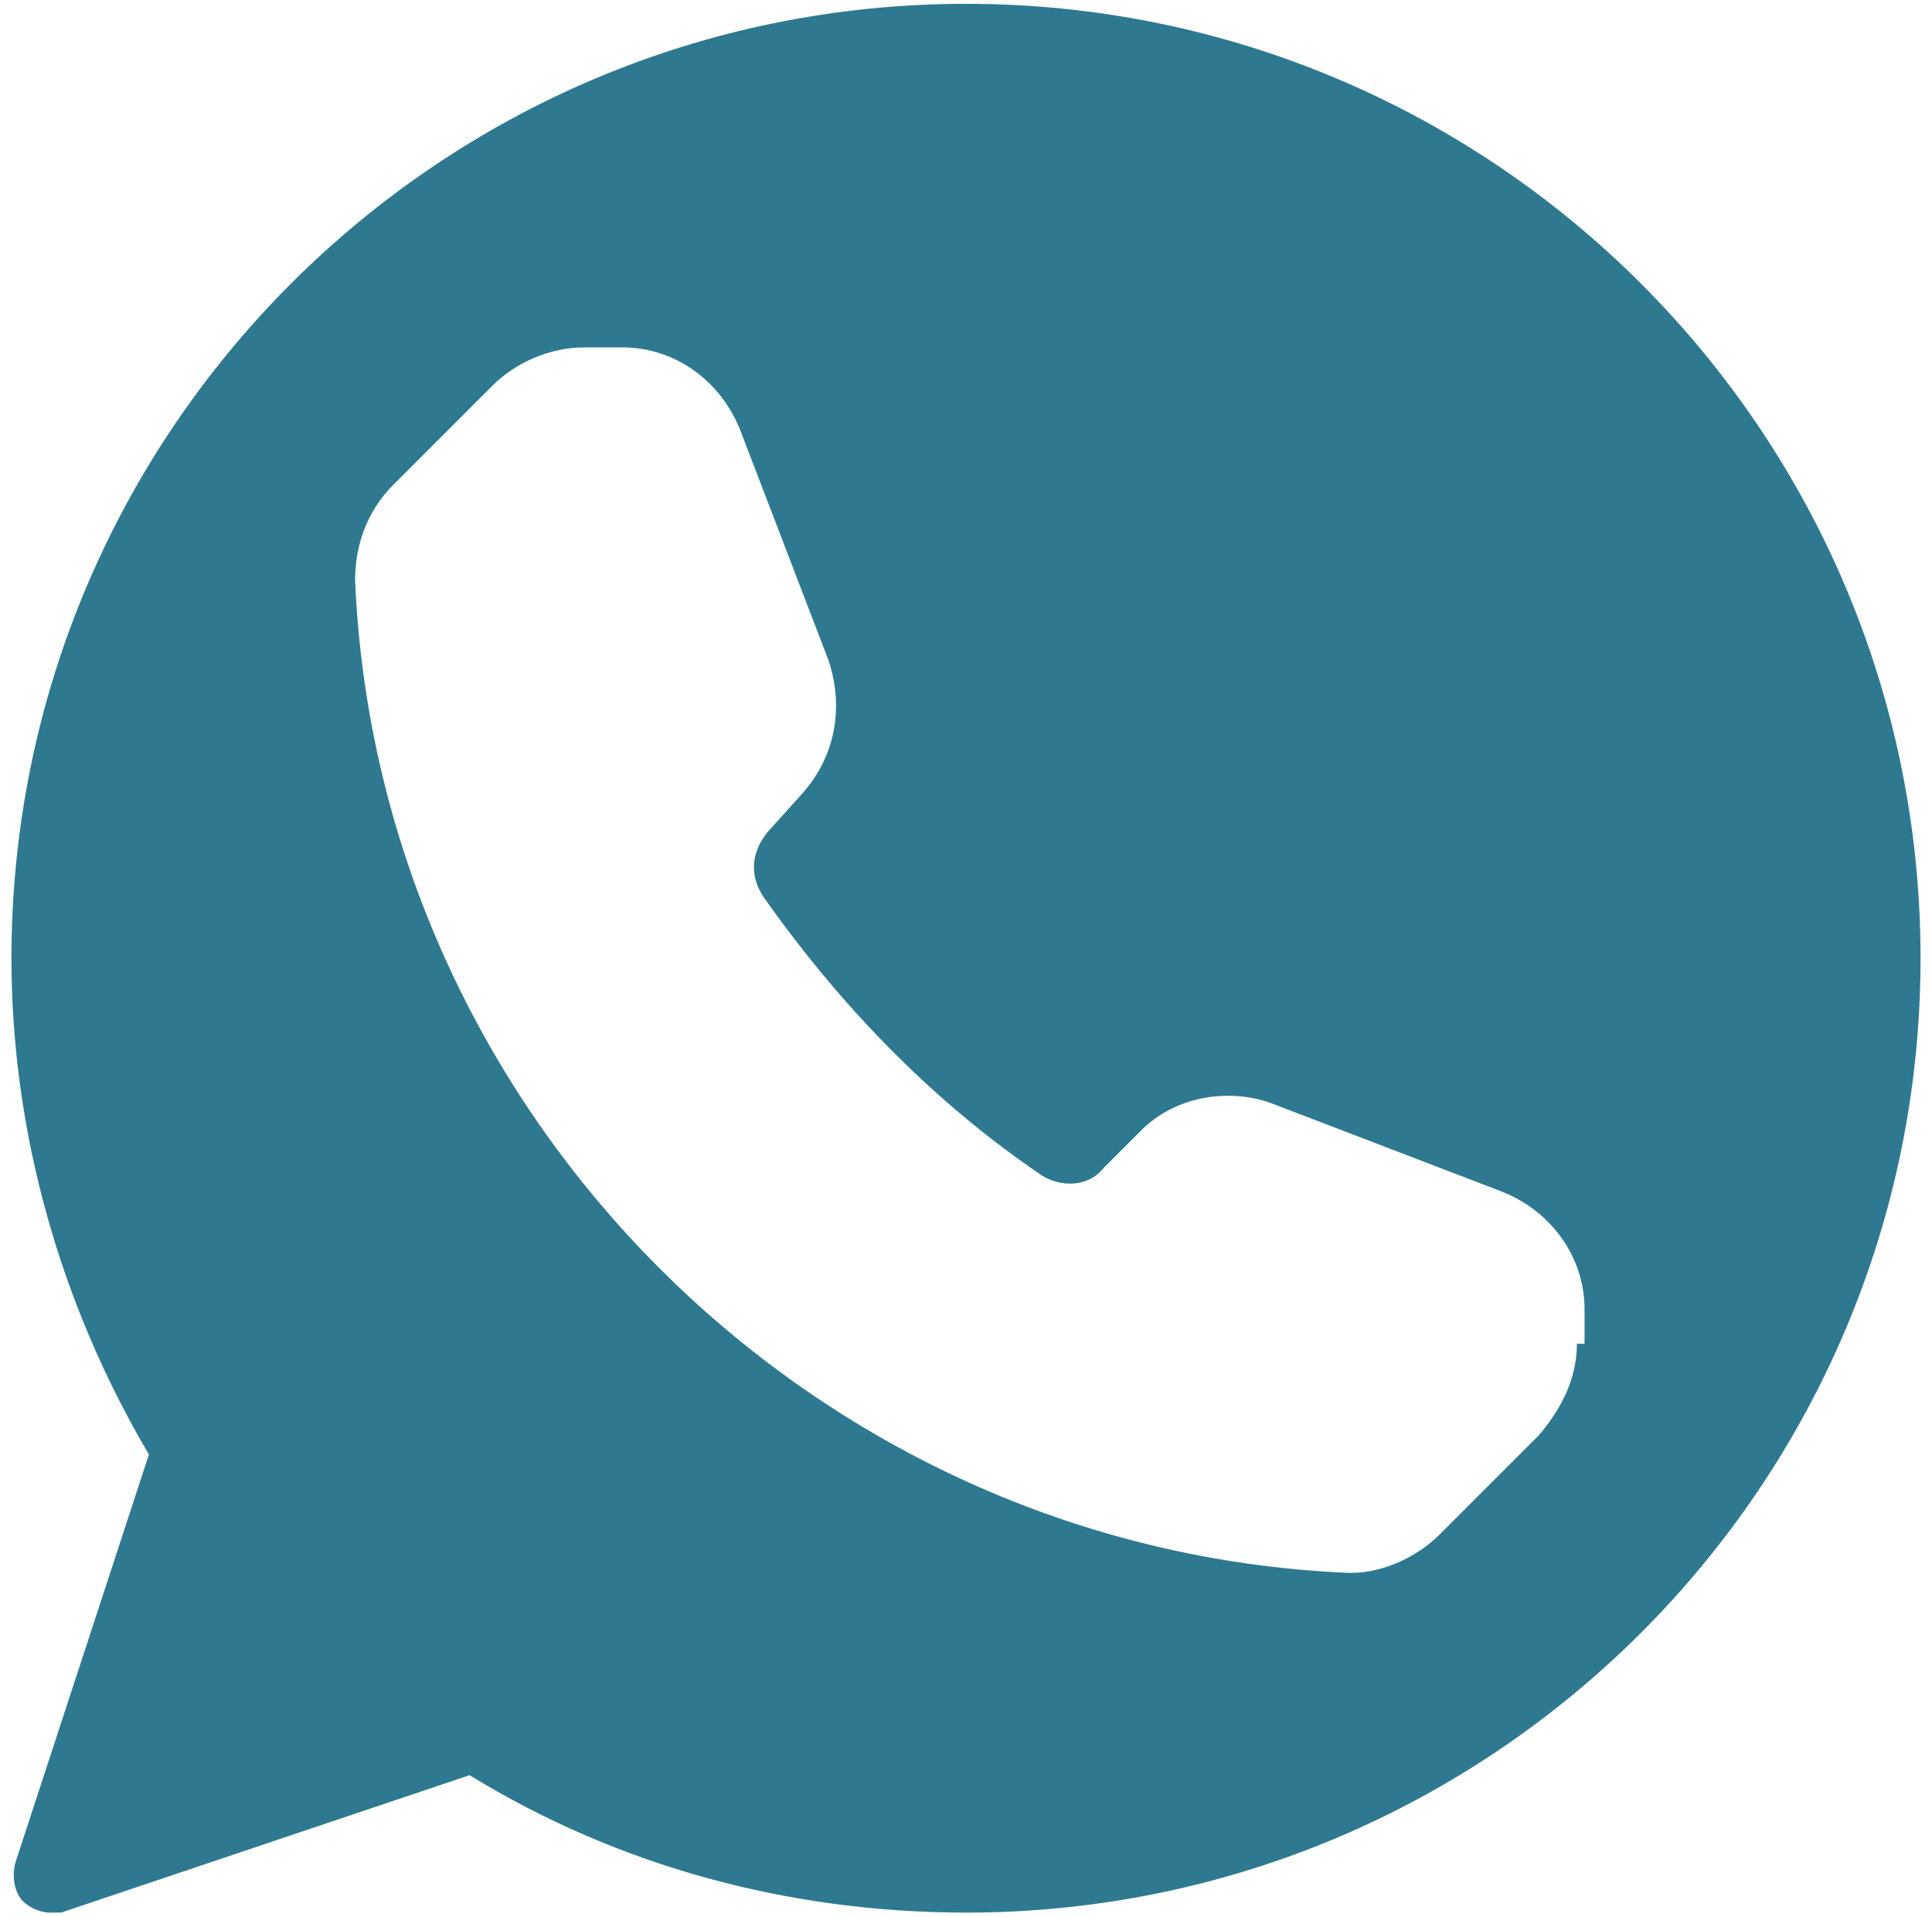
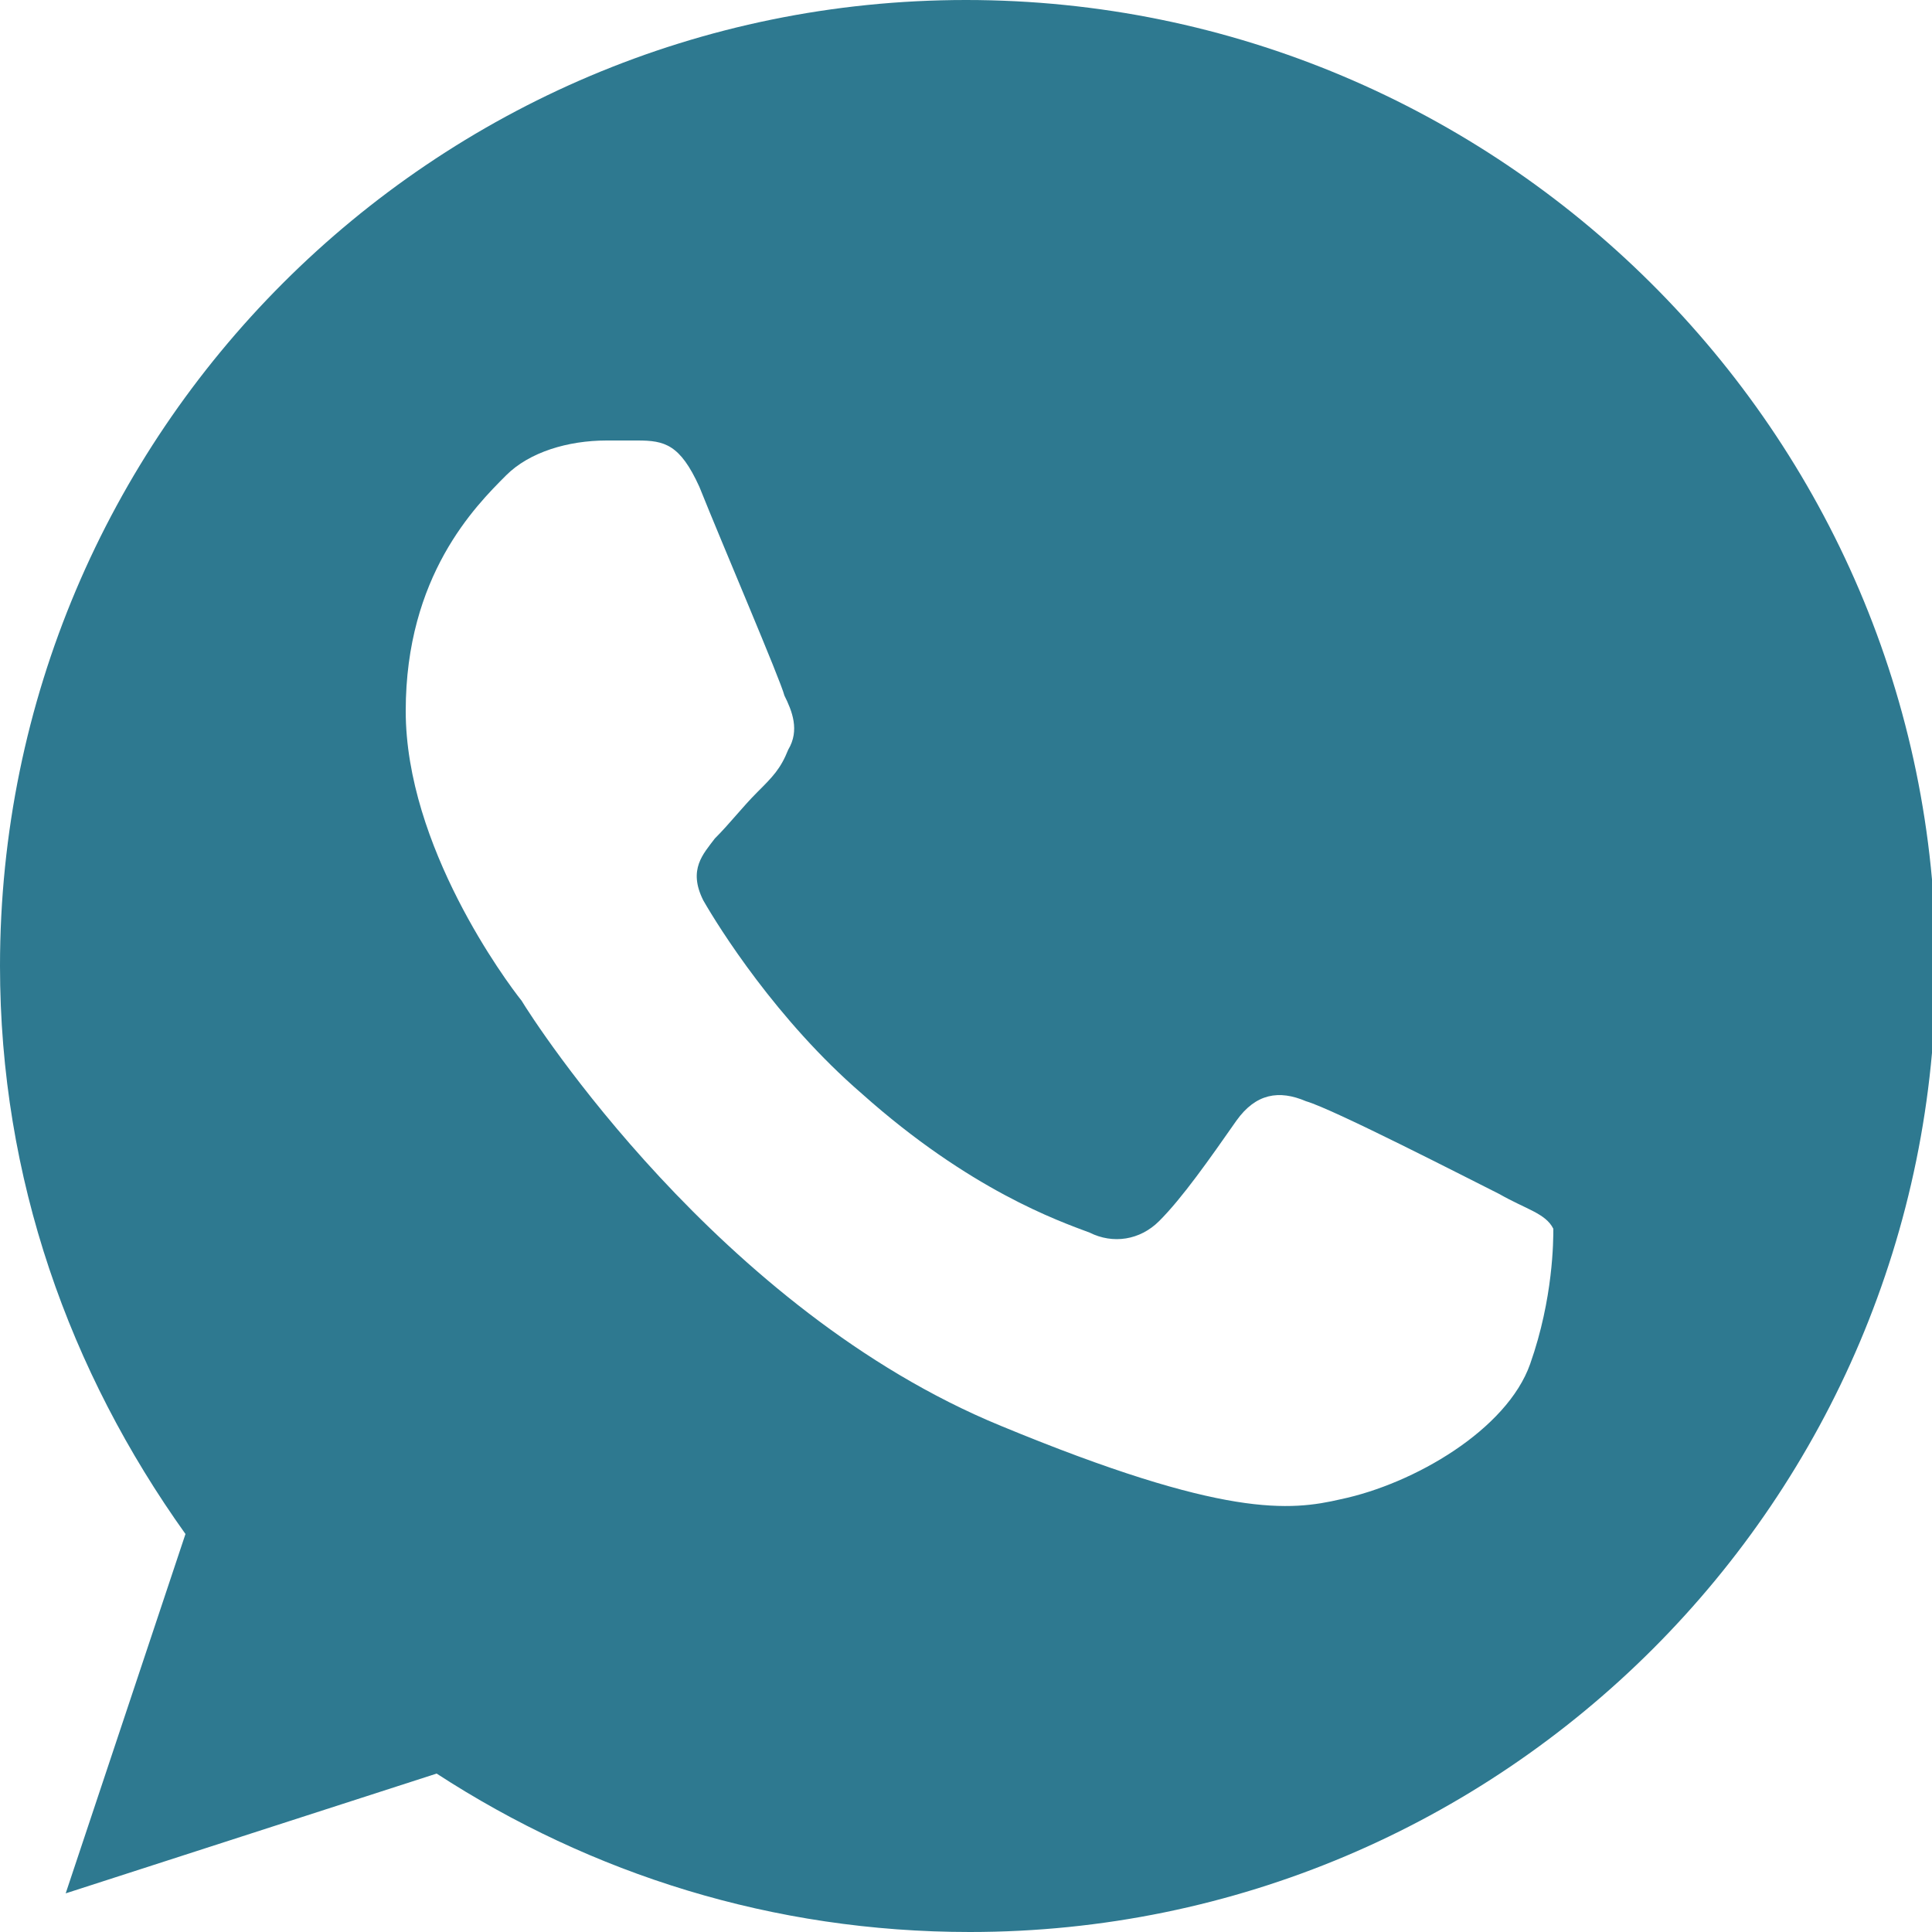
- <svg xmlns="http://www.w3.org/2000/svg" version="1.1" id="Слой_1" x="0px" y="0px" viewBox="0 0 50.6 50.2" style="enable-background:new 0 0 50.6 50.2;" xml:space="preserve">
+ <svg xmlns="http://www.w3.org/2000/svg" version="1.1" id="Capa_1" x="0px" y="0px" viewBox="0 0 50 50" style="enable-background:new 0 0 50 50;" xml:space="preserve">
  <style type="text/css">
	.st0{fill:#2E7990;}
</style>
-   <path class="st0" d="M25.3,0.1c-13.8,0-25,11.2-25,25c0,4.6,1.3,9.1,3.6,13L0.4,48.8c-0.1,0.4,0,0.8,0.2,1c0.2,0.2,0.5,0.3,0.7,0.3  c0.1,0,0.2,0,0.3,0l10.7-3.6c3.9,2.4,8.4,3.6,13,3.6c13.8,0,25-11.2,25-25C50.3,11.3,39.1,0.1,25.3,0.1z M41.3,35.2  c0,0.9-0.4,1.7-1,2.4l-2.6,2.6c-0.6,0.6-1.5,1-2.3,1h-0.1c-14-0.6-25.4-12-26-26c0-0.9,0.3-1.8,1-2.5l2.6-2.6c0.6-0.6,1.5-1,2.4-1h1  c1.4,0,2.6,0.9,3.1,2.2l2.3,6c0.4,1.2,0.2,2.5-0.7,3.5l-0.9,1c-0.4,0.5-0.5,1.1-0.1,1.7c1.2,1.7,3.6,4.8,7.3,7.3  c0.5,0.3,1.2,0.3,1.6-0.2l1-1c0.9-0.9,2.3-1.1,3.4-0.7l6,2.3c1.3,0.5,2.2,1.7,2.2,3.1V35.2z" />
+   <g>
+     <g>
+       <path class="st0" d="M25,0L25,0C11.2,0,0,11.2,0,25c0,5.5,1.8,10.5,4.8,14.7l-3.1,9.3l9.6-3.1c4,2.6,8.7,4.1,13.8,4.1    c13.8,0,25-11.2,25-25S38.8,0,25,0z M39.6,35.3c-0.6,1.7-3,3.1-4.9,3.5c-1.3,0.3-3,0.5-8.8-1.9c-7.3-3-12.1-10.5-12.4-11    c-0.4-0.5-3-4-3-7.5s1.8-5.3,2.6-6.1c0.6-0.6,1.6-0.9,2.6-0.9c0.3,0,0.6,0,0.8,0c0.7,0,1.1,0.1,1.6,1.2c0.6,1.5,2.1,5,2.2,5.4    c0.2,0.4,0.4,0.9,0.1,1.4c-0.2,0.5-0.4,0.7-0.8,1.1c-0.4,0.4-0.7,0.8-1.1,1.2c-0.3,0.4-0.7,0.8-0.3,1.6c0.4,0.7,1.9,3.1,4.1,5    c2.8,2.5,5.1,3.3,5.9,3.6c0.6,0.3,1.3,0.2,1.8-0.3c0.6-0.6,1.3-1.6,2-2.6c0.5-0.7,1.1-0.8,1.8-0.5c0.7,0.2,4.2,2,5,2.4    c0.7,0.4,1.2,0.5,1.4,0.9C40.2,32.1,40.2,33.6,39.6,35.3z" />
+     </g>
+   </g>
</svg>
